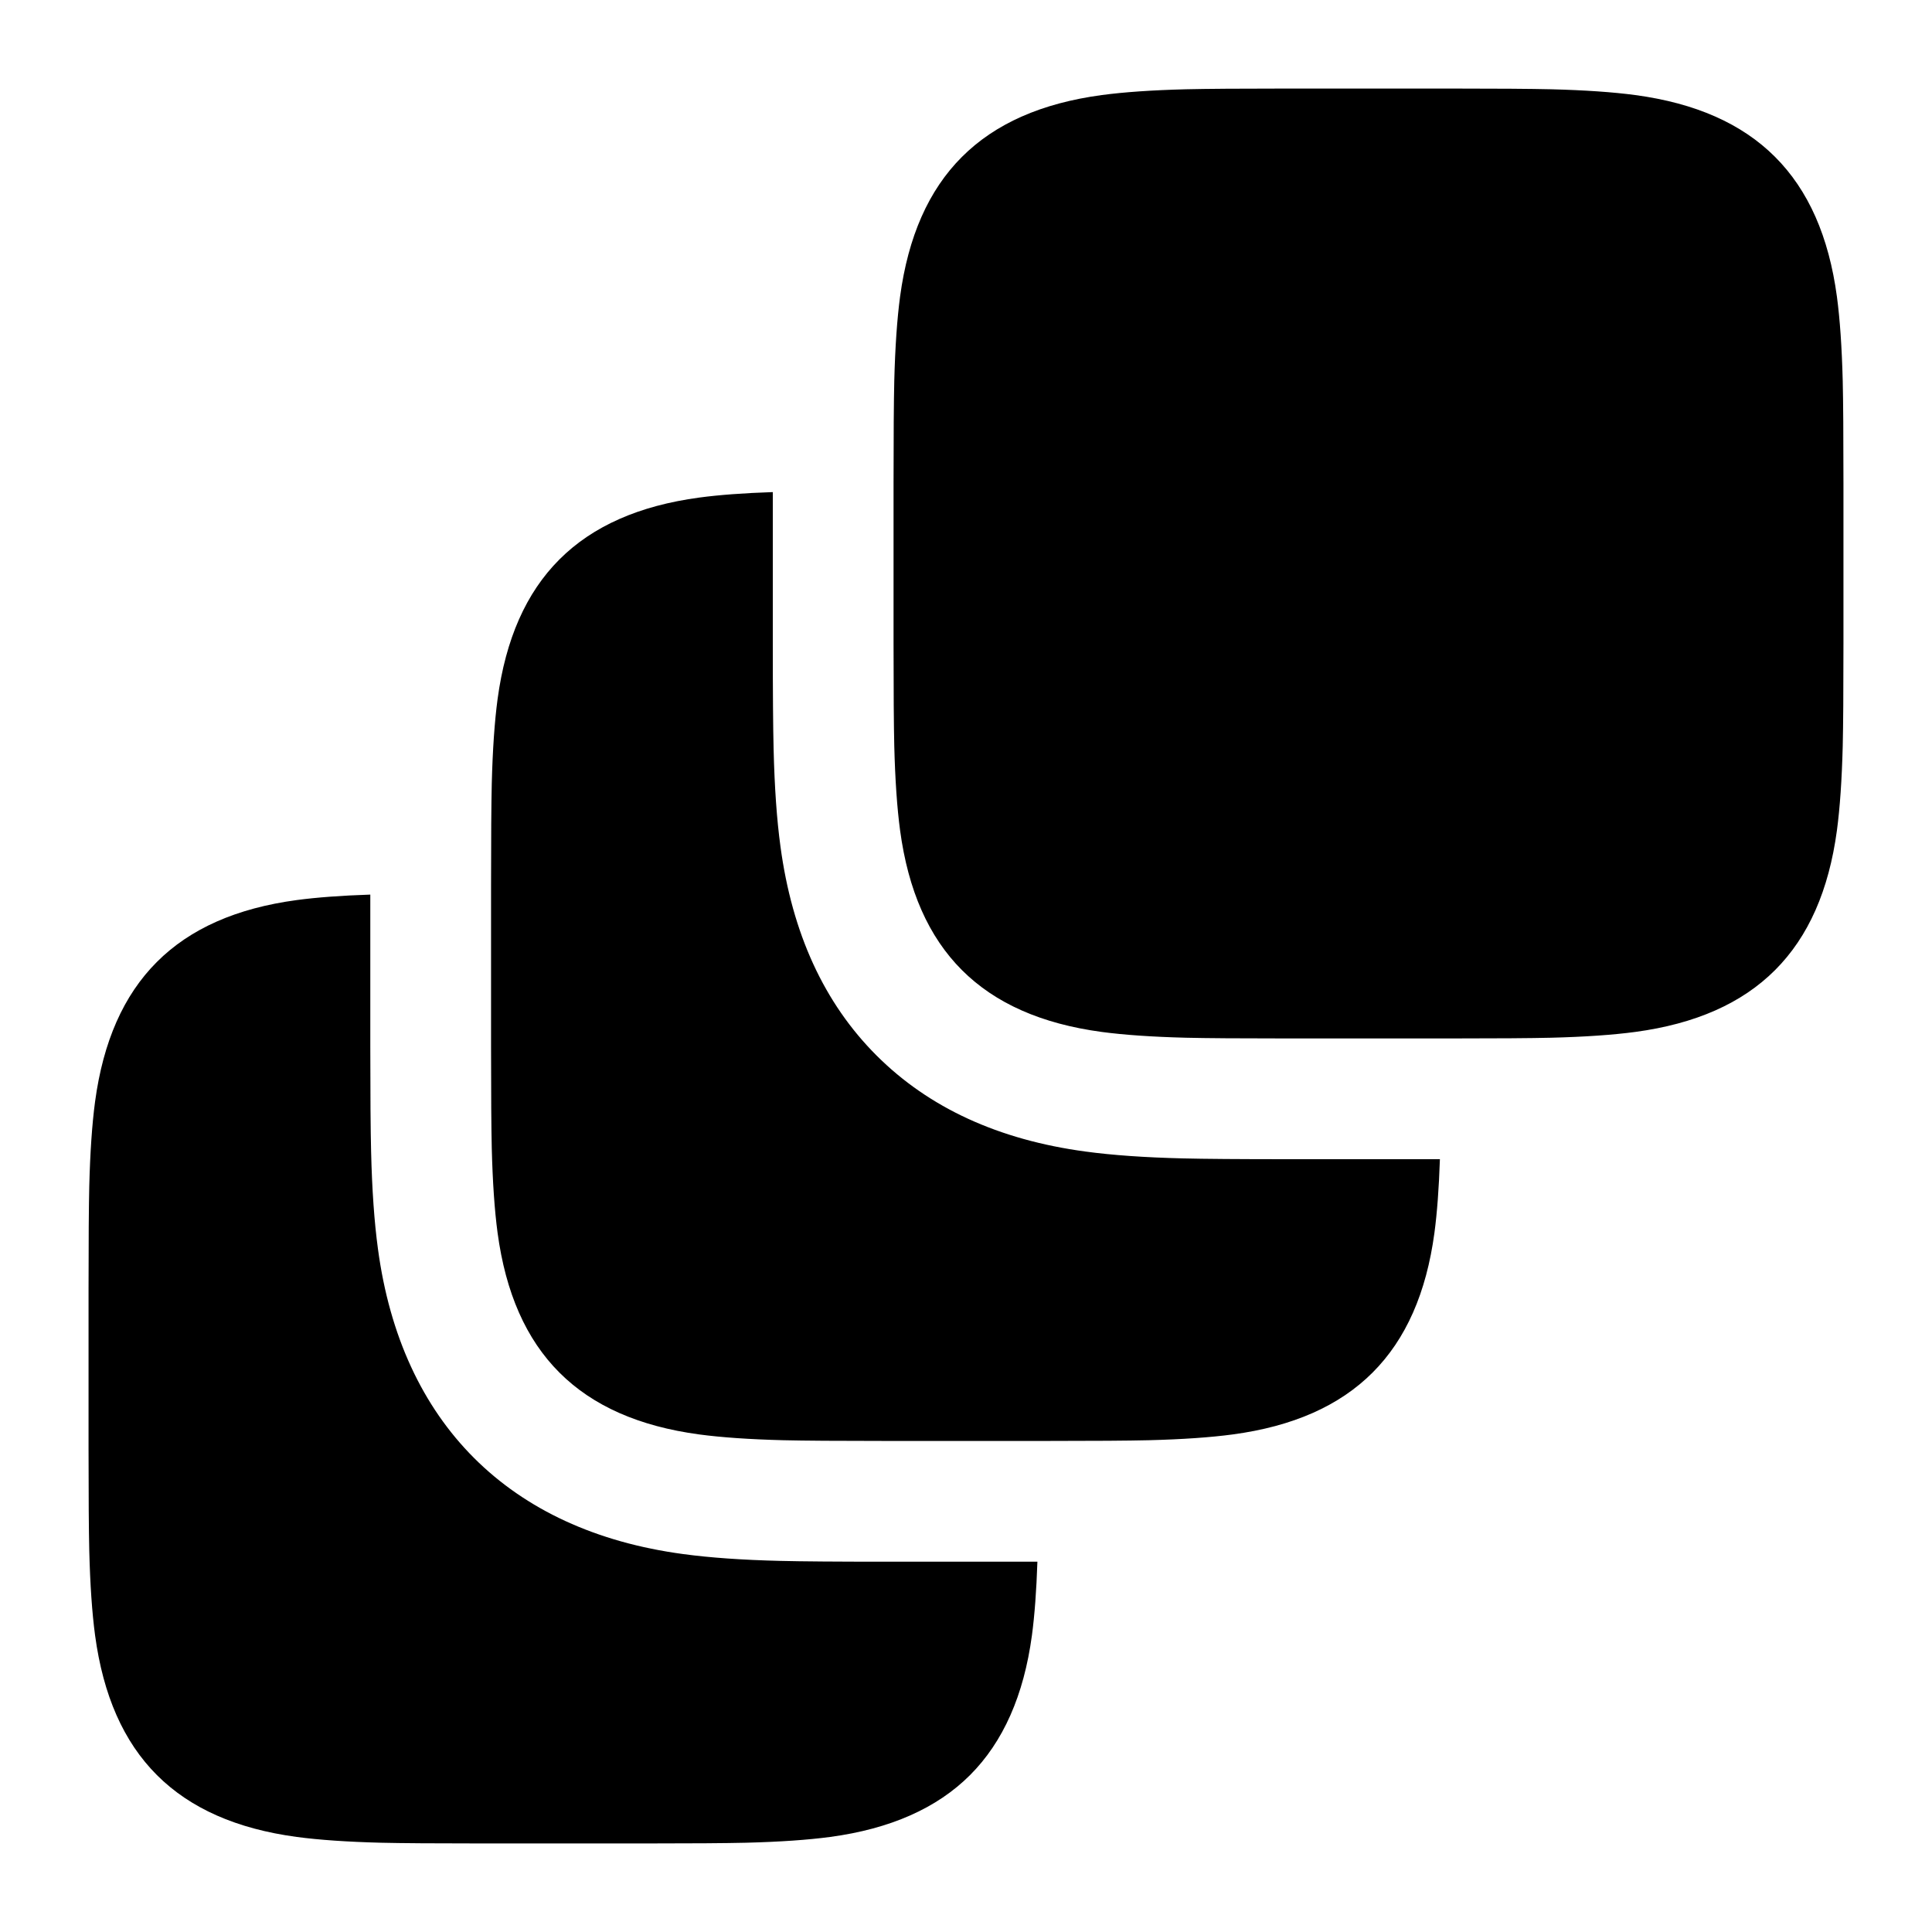
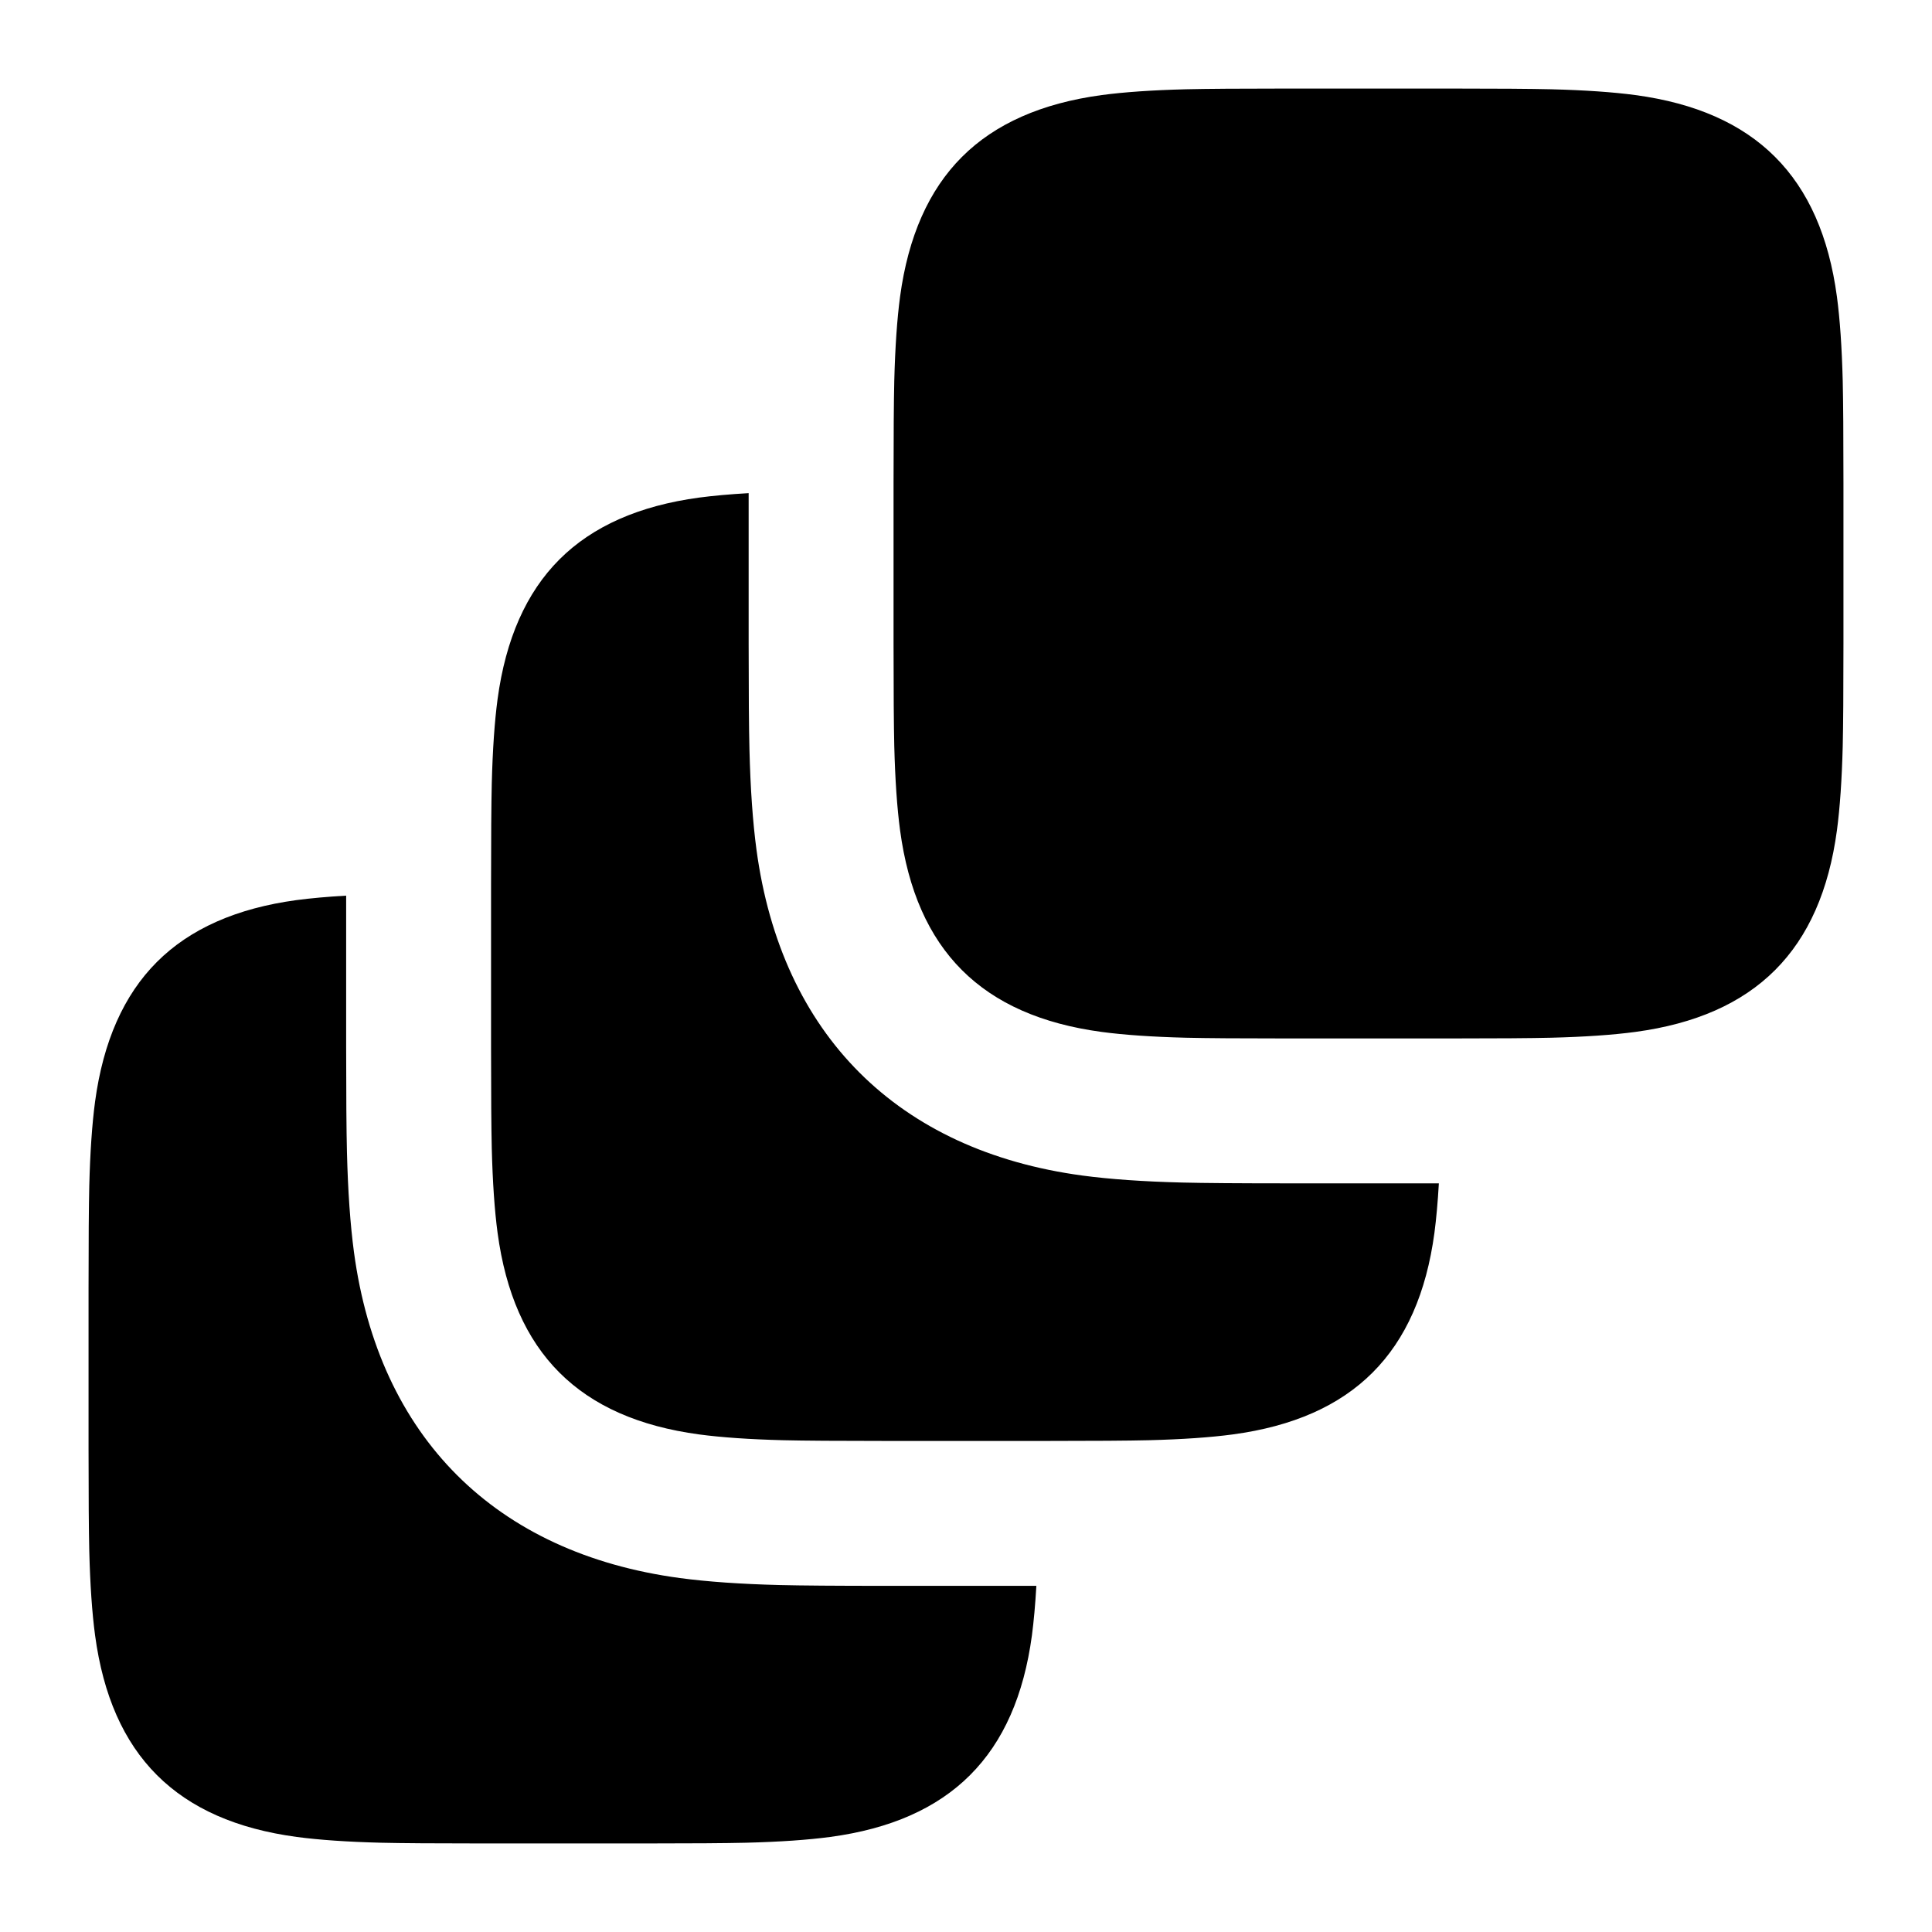
<svg viewBox="0 0 24 24" fill="none">
-   <path d="M20.314 12.819Q19.896 12.875 19.269 12.891Q18.889 12.9 18 12.9H16Q15.111 12.9 14.731 12.891Q14.104 12.875 13.685 12.819C12.195 12.618 11.382 11.807 11.181 10.314Q11.125 9.896 11.109 9.268Q11.1 8.889 11.1 8V6Q11.1 5.111 11.109 4.731Q11.125 4.104 11.181 3.685C11.382 2.195 12.193 1.382 13.686 1.181Q14.104 1.125 14.732 1.109Q15.111 1.1 16 1.1H18Q18.889 1.1 19.269 1.109Q19.896 1.125 20.315 1.181C21.805 1.382 22.618 2.193 22.819 3.686Q22.875 4.104 22.891 4.732Q22.9 5.111 22.9 6V8Q22.9 8.889 22.891 9.269Q22.875 9.896 22.819 10.315C22.618 11.805 21.807 12.618 20.314 12.819ZM12.05 22.051Q11.433 22.668 10.314 22.819Q9.896 22.875 9.269 22.891Q8.889 22.9 8 22.9H6Q5.111 22.9 4.731 22.891Q4.104 22.875 3.685 22.819C2.195 22.618 1.382 21.807 1.181 20.314Q1.125 19.896 1.109 19.268Q1.1 18.889 1.1 18V16Q1.1 15.111 1.109 14.731Q1.125 14.104 1.181 13.685C1.382 12.195 2.193 11.382 3.686 11.181Q4.059 11.131 4.6 11.113V13Q4.6 13.908 4.61 14.306Q4.627 15.015 4.695 15.514C4.985 17.677 6.326 19.015 8.485 19.305Q8.985 19.373 9.694 19.39Q10.092 19.4 11 19.4H12.887Q12.869 19.941 12.819 20.315Q12.668 21.433 12.05 22.051ZM10.888 13.111Q11.864 14.087 13.485 14.305Q13.985 14.373 14.694 14.39Q15.092 14.4 16 14.4H17.887Q17.869 14.941 17.819 15.315C17.618 16.805 16.807 17.618 15.314 17.819Q14.896 17.875 14.269 17.891Q13.889 17.9 13 17.9H11Q10.111 17.9 9.731 17.891Q9.104 17.875 8.685 17.819C7.195 17.618 6.382 16.807 6.181 15.314Q6.125 14.896 6.109 14.268Q6.1 13.889 6.1 13V11Q6.1 10.111 6.109 9.731Q6.125 9.104 6.181 8.685C6.382 7.195 7.194 6.382 8.686 6.181Q9.059 6.131 9.6 6.113V8Q9.6 8.908 9.61 9.305Q9.627 10.015 9.695 10.514Q9.913 12.136 10.888 13.111Z" fill="currentColor" />
+   <path d="M19.269 1.109Q19.896 1.125 20.315 1.181C21.805 1.382 22.618 2.193 22.819 3.686Q22.875 4.104 22.891 4.732Q22.9 5.111 22.9 6V8Q22.9 8.889 22.891 9.269Q22.875 9.896 22.819 10.315C22.618 11.805 21.807 12.618 20.314 12.819Q19.896 12.875 19.269 12.891Q18.889 12.9 18 12.9H16Q15.111 12.9 14.731 12.891Q14.104 12.875 13.685 12.819C12.195 12.618 11.382 11.807 11.181 10.314Q11.125 9.896 11.109 9.268Q11.1 8.889 11.1 8V6Q11.1 5.111 11.109 4.731Q11.125 4.104 11.181 3.685Q11.332 2.567 11.949 1.95L11.95 1.949Q12.567 1.332 13.686 1.181Q14.104 1.125 14.732 1.109Q15.111 1.1 16 1.1H18Q18.889 1.1 19.269 1.109ZM4.31 14.313Q4.328 15.039 4.397 15.554C4.706 17.852 6.152 19.294 8.445 19.603Q8.961 19.672 9.686 19.69Q10.088 19.7 11 19.7H12.874Q12.854 20.049 12.819 20.315C12.618 21.805 11.807 22.618 10.314 22.819Q9.896 22.875 9.269 22.891Q8.889 22.9 8 22.9H6Q5.111 22.9 4.731 22.891Q4.104 22.875 3.685 22.819C2.195 22.618 1.382 21.807 1.181 20.314Q1.125 19.896 1.109 19.268Q1.1 18.889 1.1 18V16Q1.1 15.111 1.109 14.731Q1.125 14.104 1.181 13.685Q1.332 12.567 1.949 11.95L1.95 11.949Q2.567 11.332 3.686 11.181Q3.951 11.146 4.3 11.126V13Q4.3 13.912 4.31 14.313ZM9.397 10.554C9.706 12.852 11.152 14.294 13.445 14.603Q13.961 14.672 14.686 14.69Q15.088 14.7 16 14.7H17.874Q17.854 15.049 17.819 15.315C17.618 16.805 16.807 17.618 15.314 17.819Q14.896 17.875 14.269 17.891Q13.889 17.9 13 17.9H11Q10.111 17.9 9.731 17.891Q9.104 17.875 8.685 17.819C7.195 17.618 6.382 16.807 6.181 15.314Q6.125 14.896 6.109 14.268Q6.1 13.889 6.1 13V11Q6.1 10.111 6.109 9.731Q6.125 9.104 6.181 8.685Q6.332 7.567 6.949 6.95L6.95 6.949Q7.567 6.332 8.686 6.181Q8.951 6.146 9.3 6.126V8Q9.3 8.912 9.31 9.313Q9.328 10.039 9.397 10.554Z" fill="currentColor" />
</svg>
